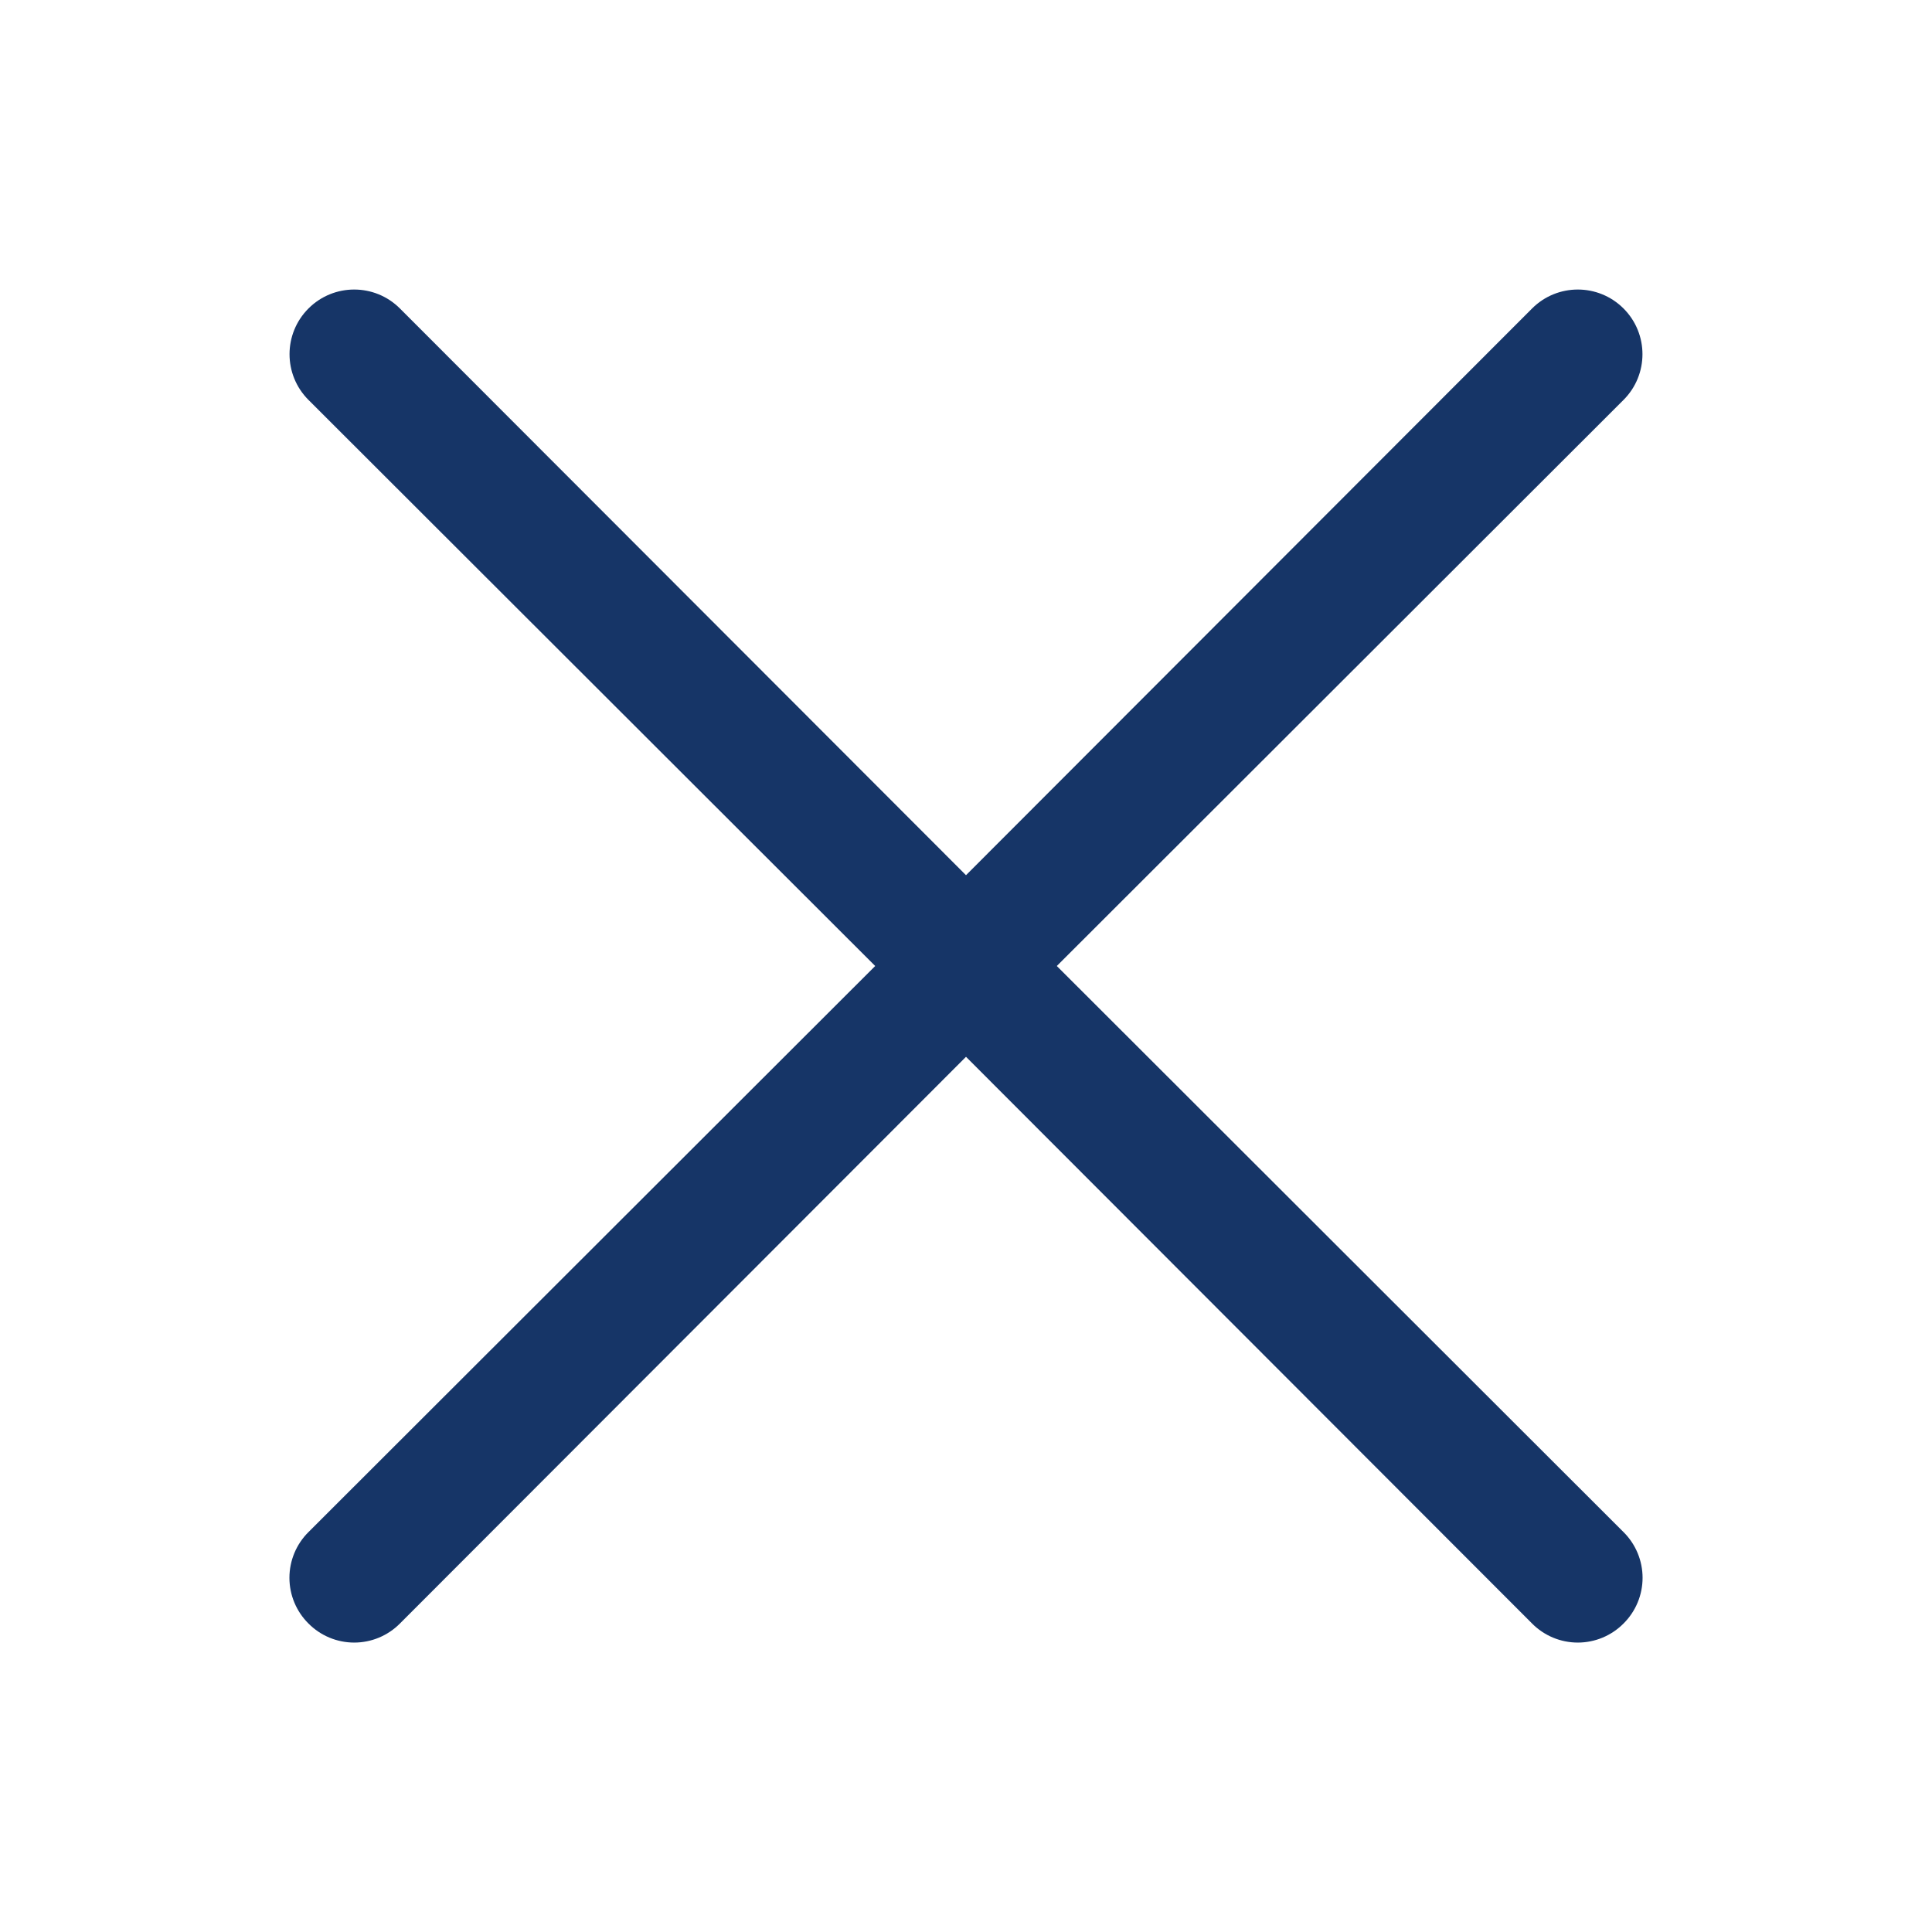
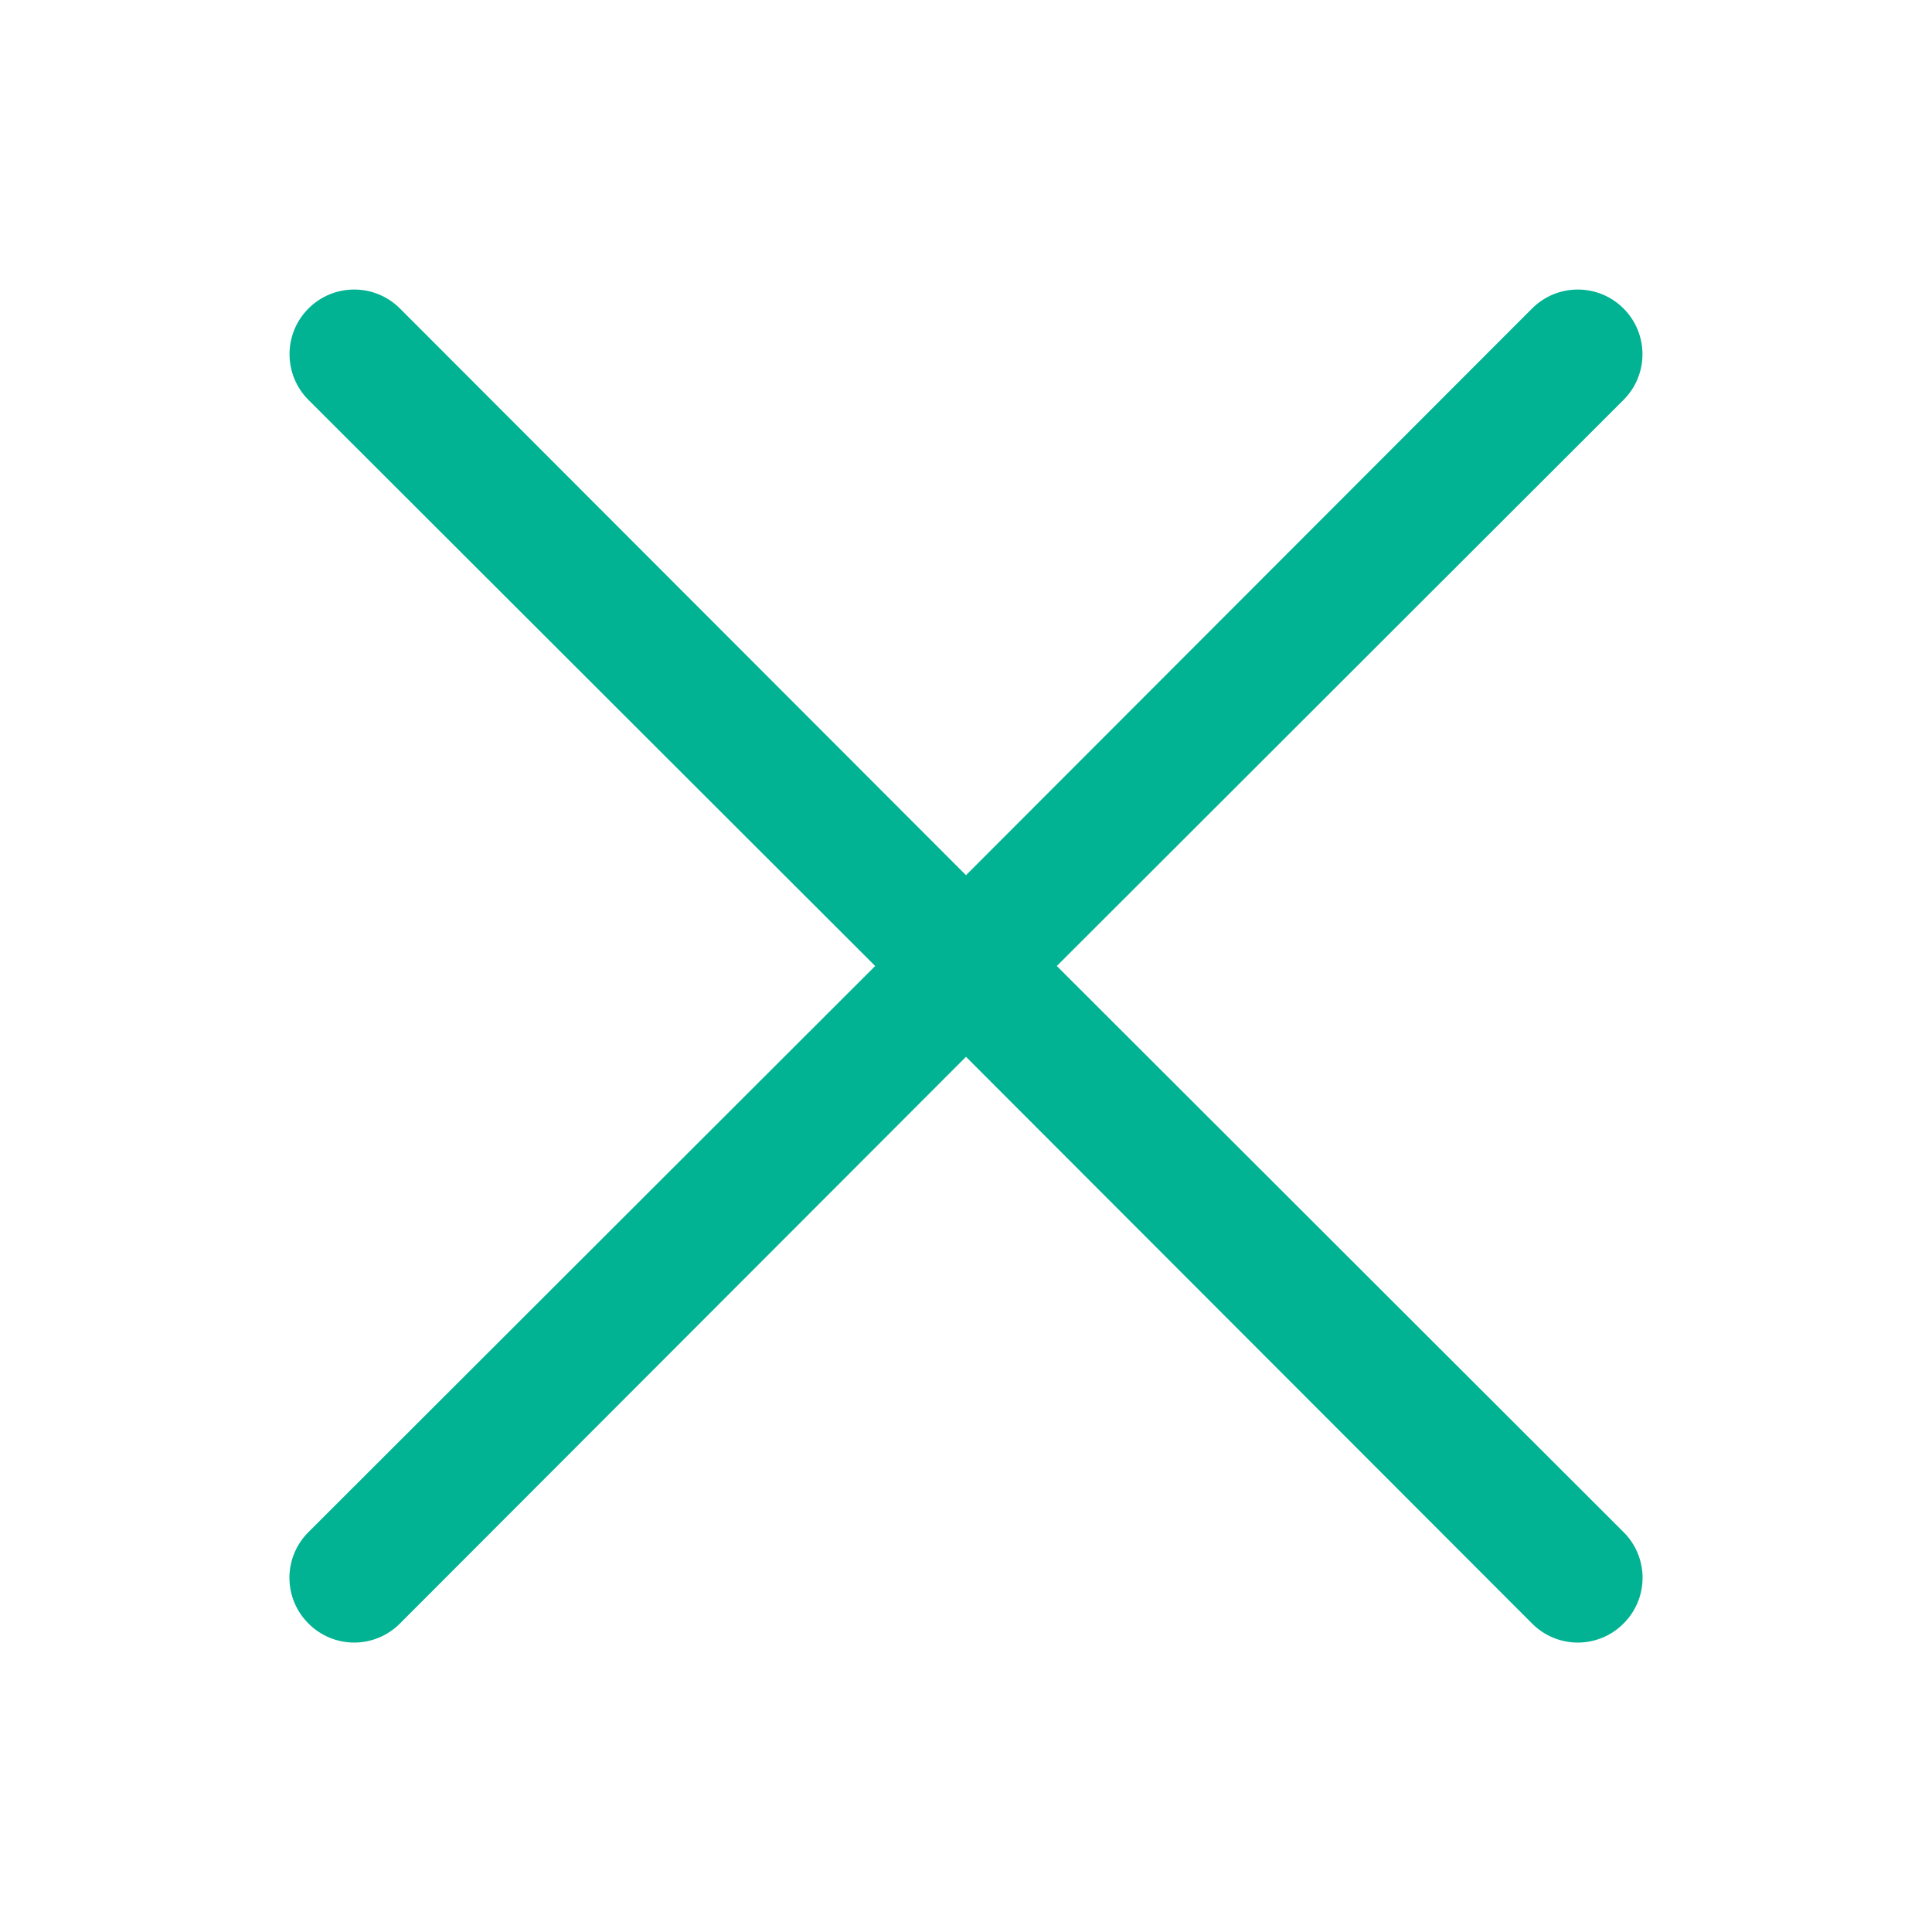
<svg xmlns="http://www.w3.org/2000/svg" id="Calque_1" data-name="Calque 1" viewBox="0 0 30 30">
  <defs>
-     <style>.cls-1{fill:none;}.cls-2{fill:#163567;}</style>
+     <style>.cls-1{fill:none;}.cls-2{fill:#01B393;}</style>
  </defs>
  <rect class="cls-1" width="30" height="30" />
  <path class="cls-2" d="M16.41,15l8.8-8.79a1,1,0,1,0-1.42-1.42L15,13.59,6.21,4.79A1,1,0,0,0,4.79,6.21L13.59,15l-8.8,8.79a1,1,0,0,0,0,1.42,1,1,0,0,0,1.42,0L15,16.41l8.79,8.8a1,1,0,0,0,1.42,0,1,1,0,0,0,0-1.42Z" />
</svg>
